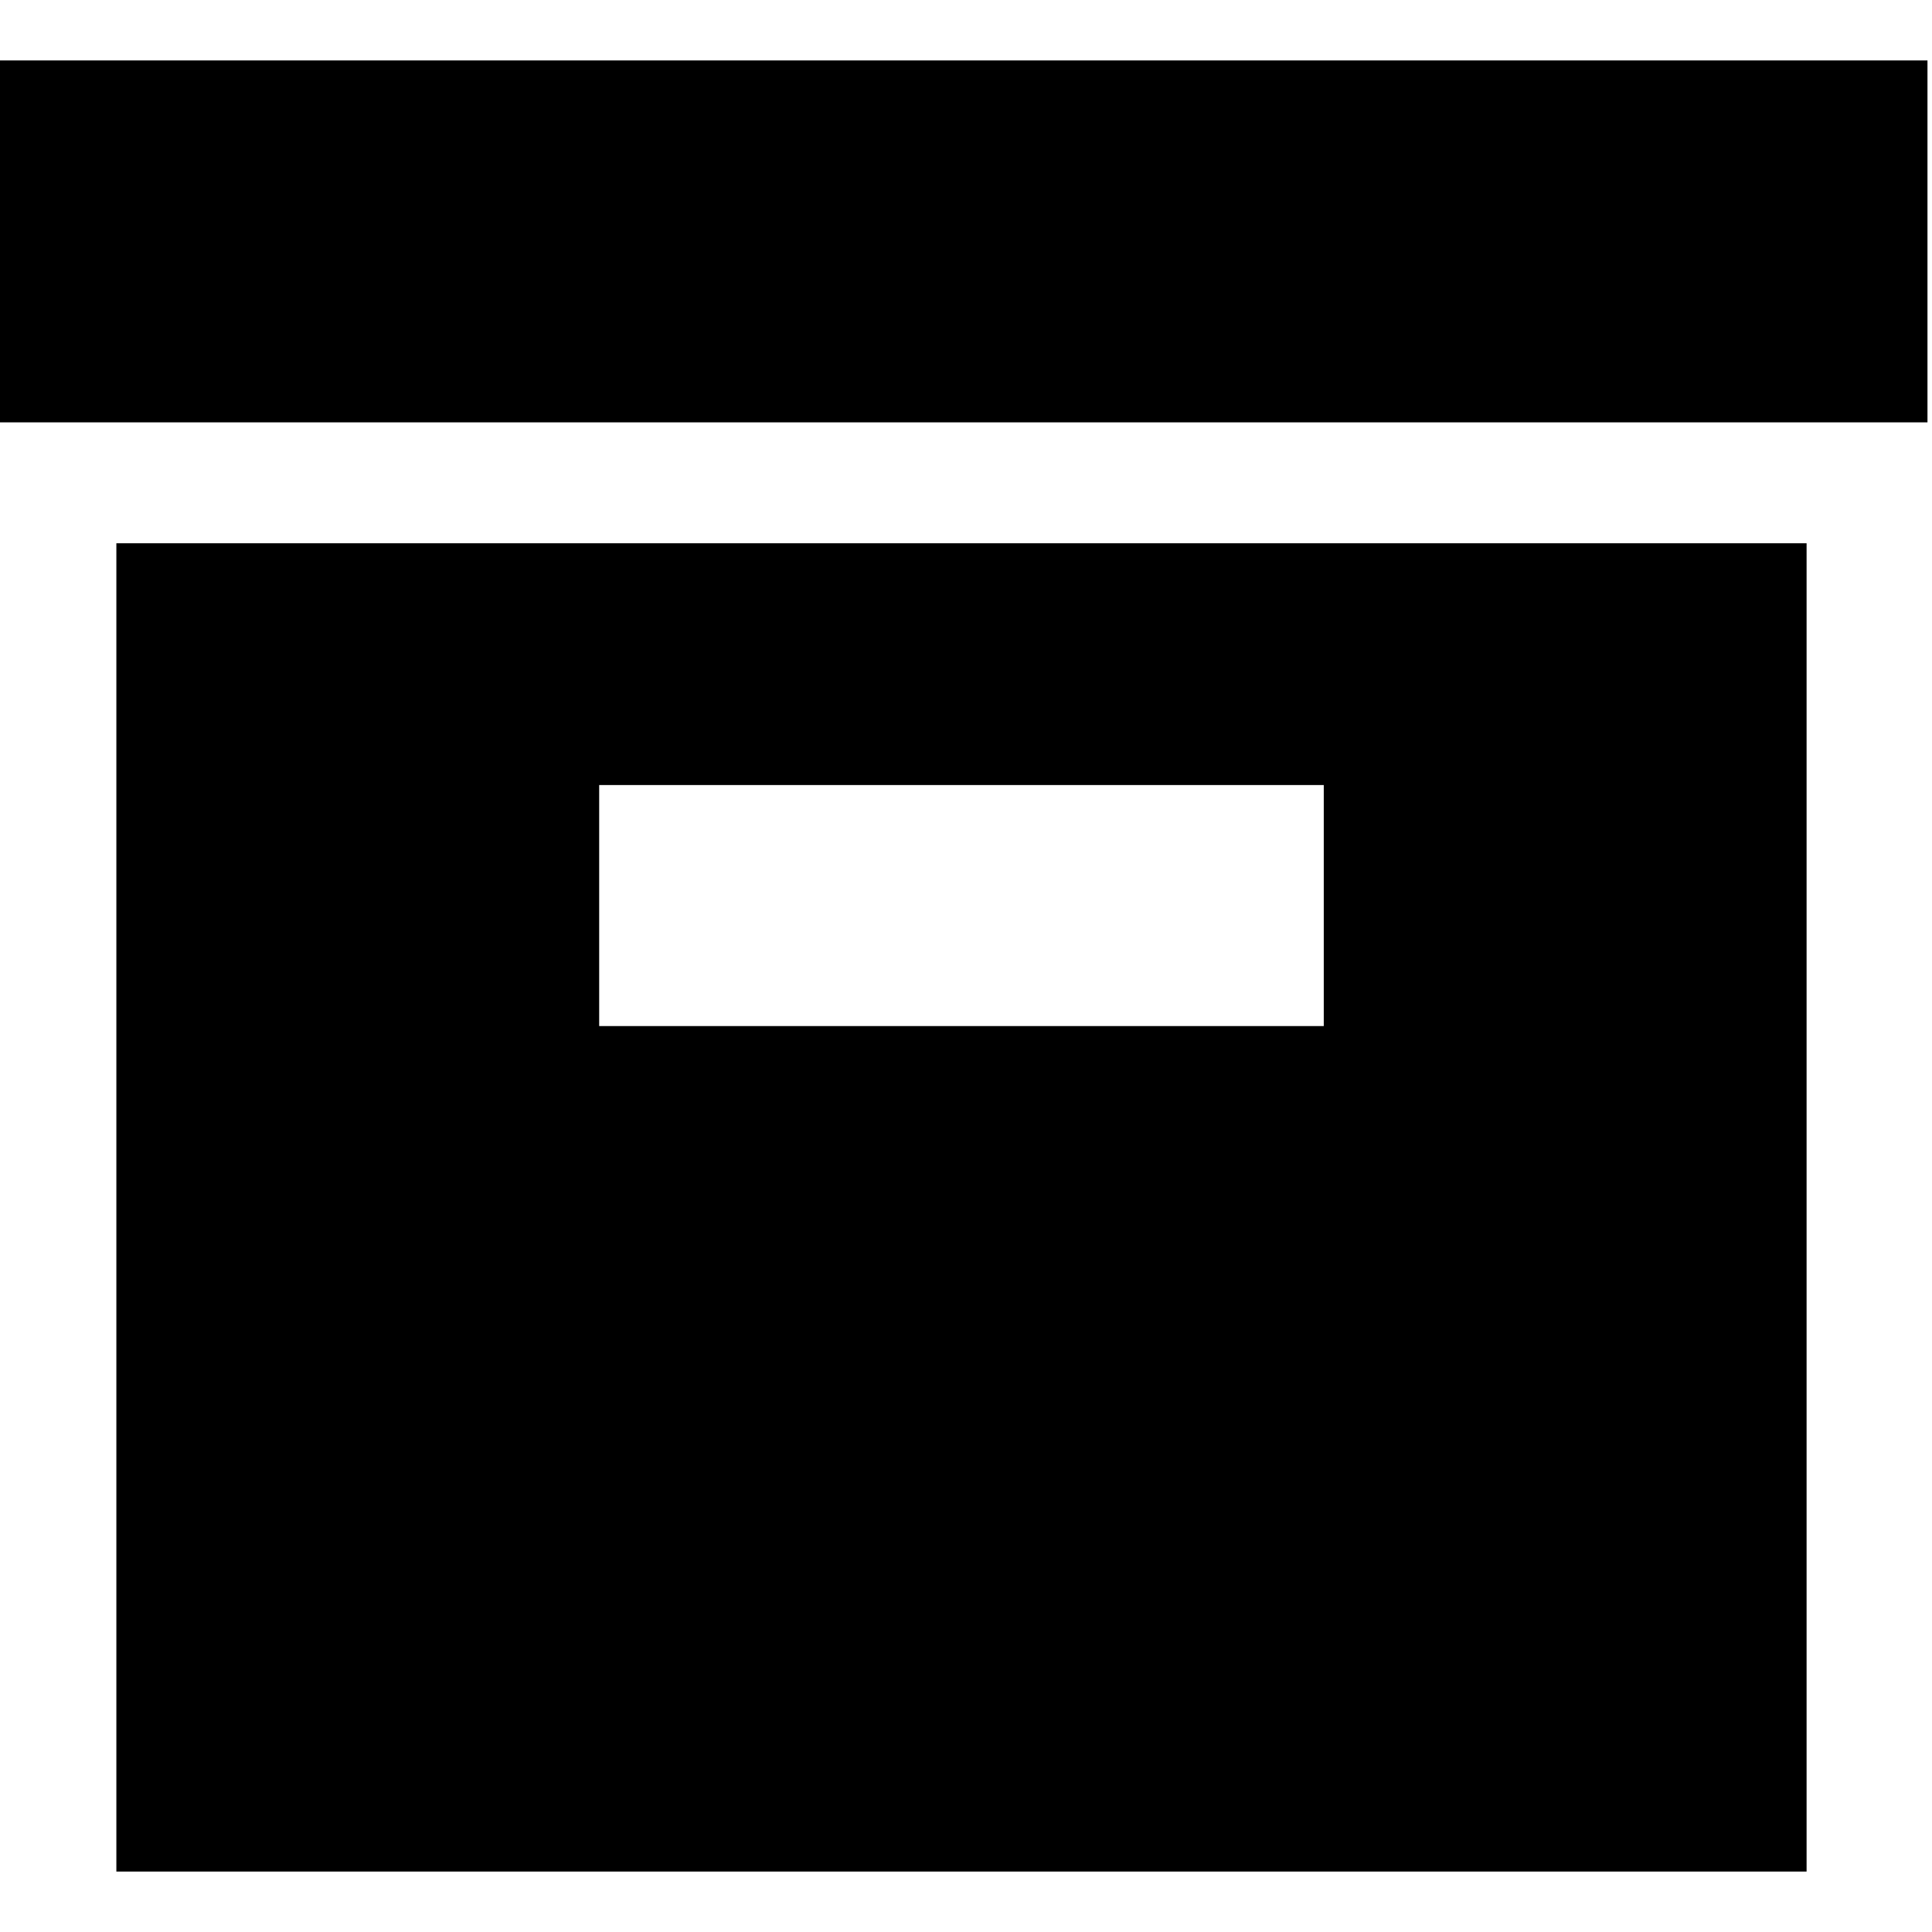
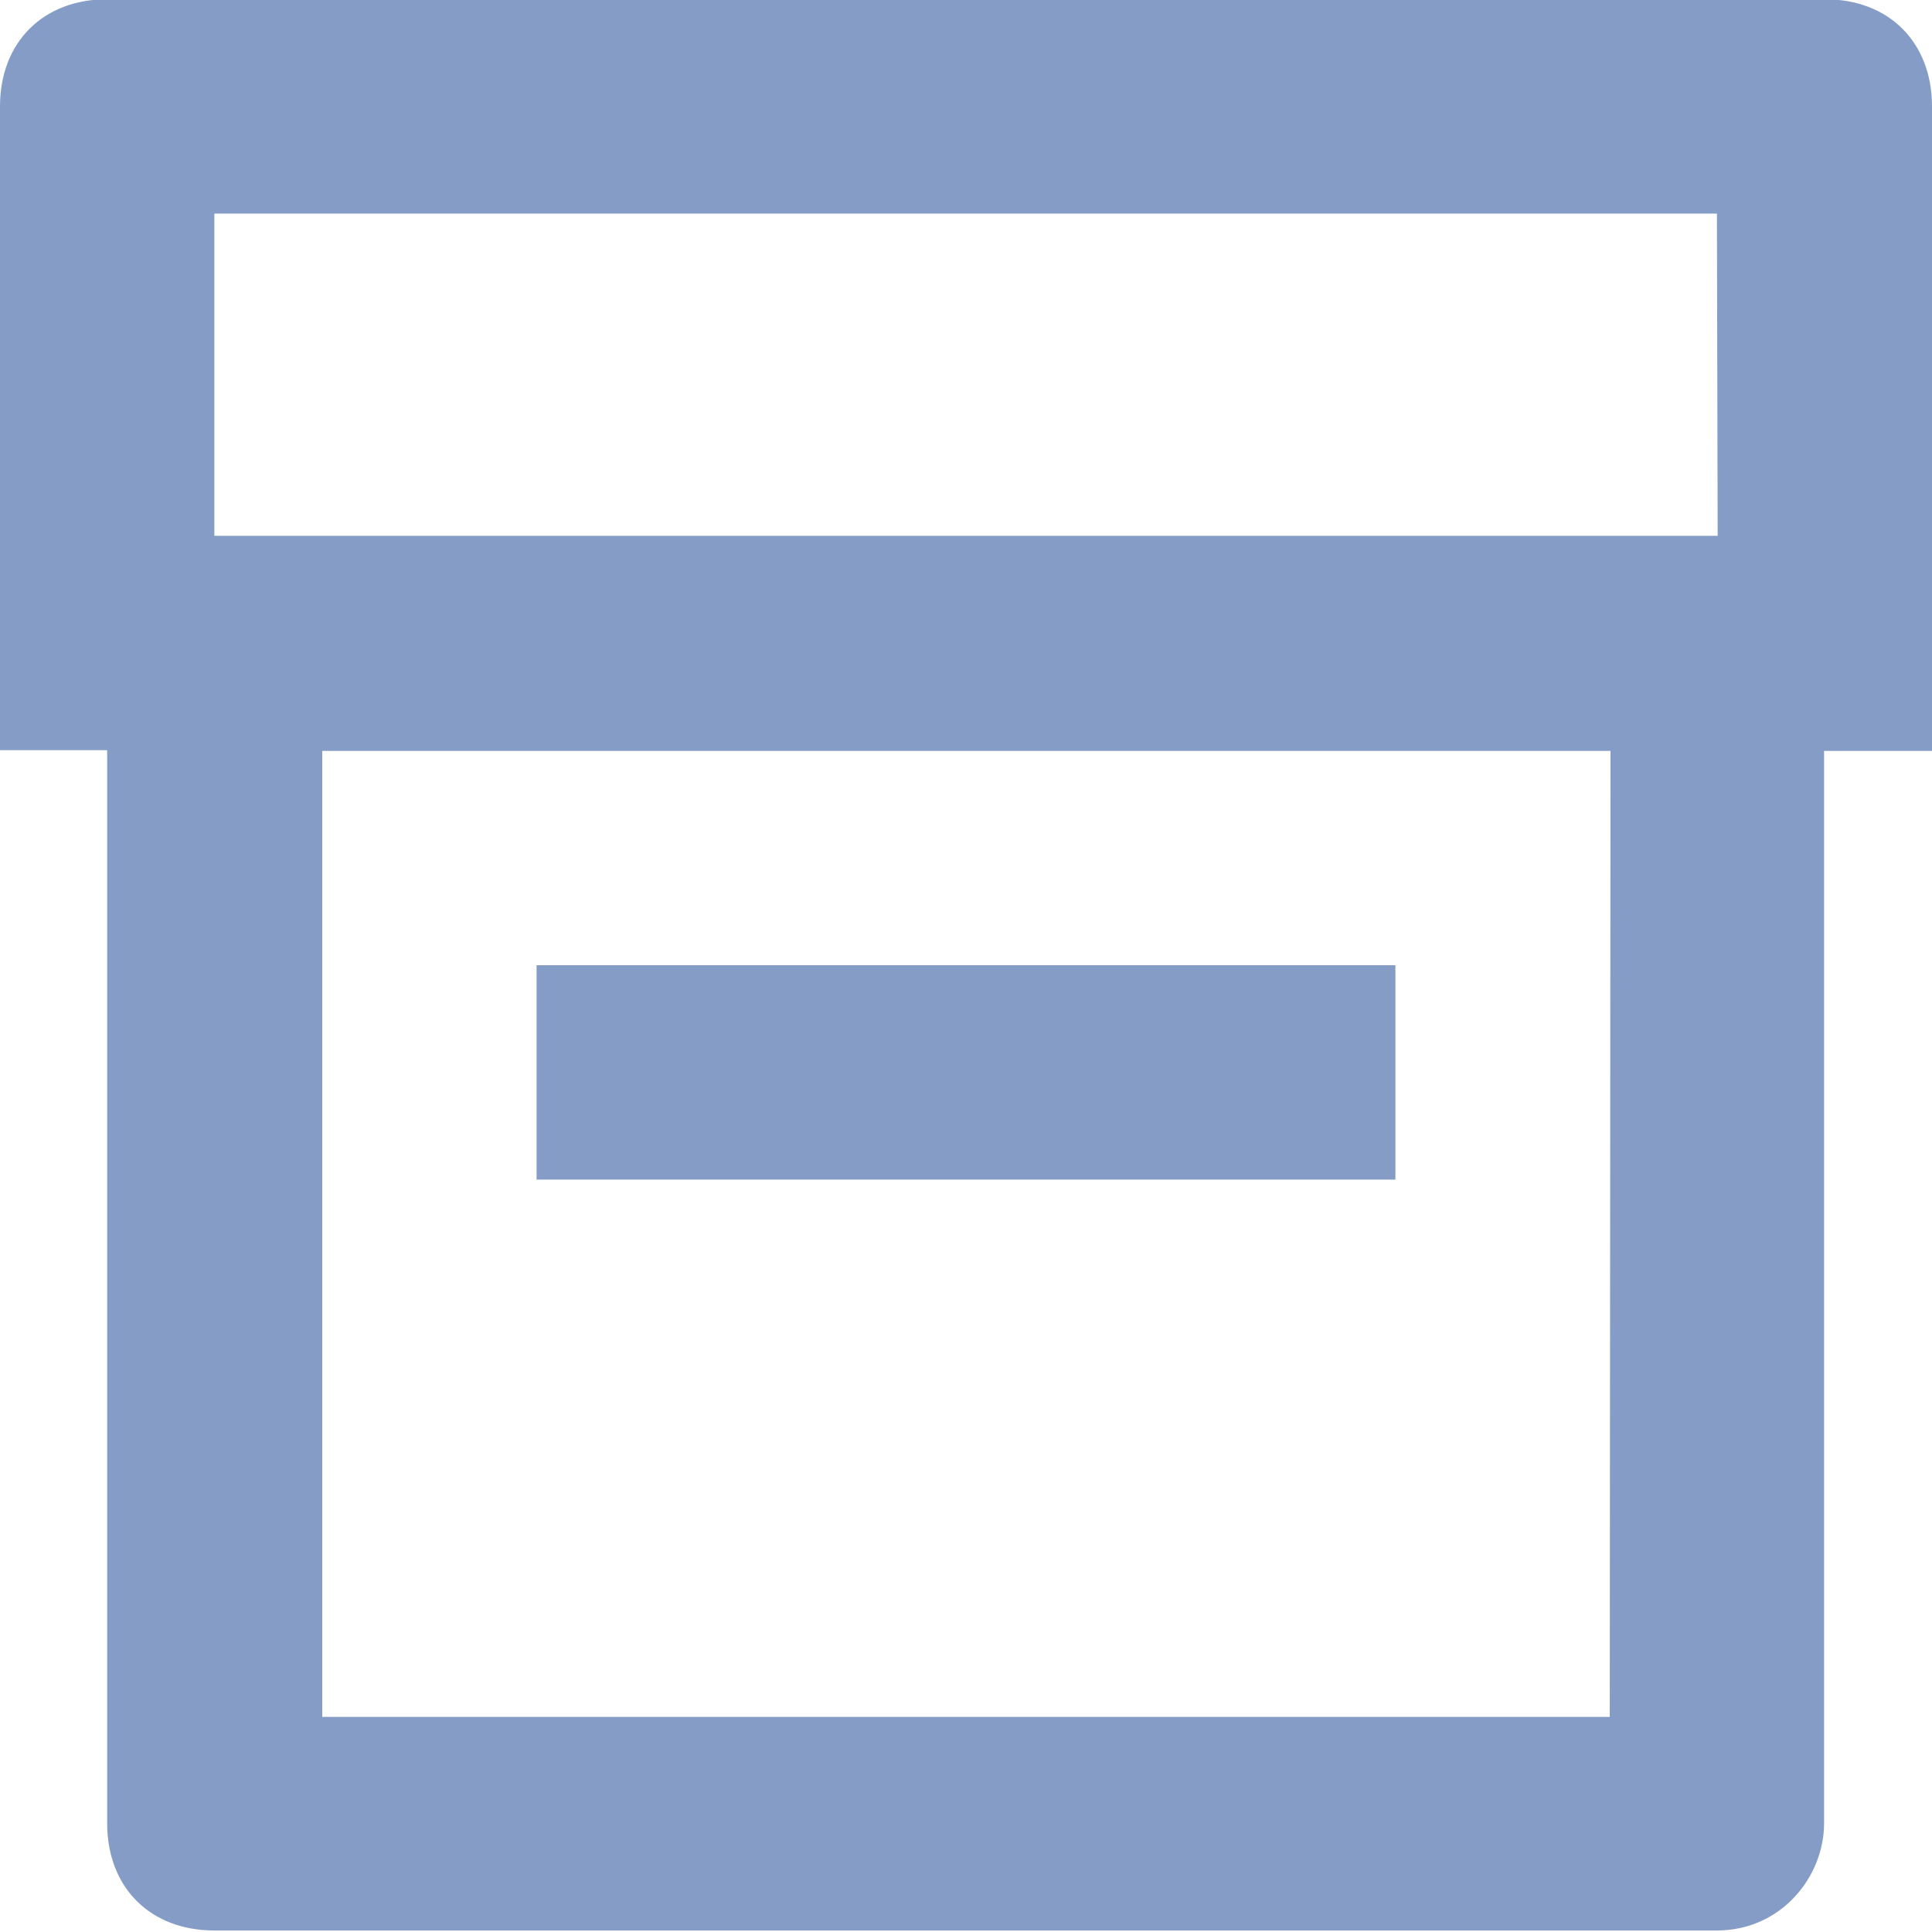
<svg xmlns="http://www.w3.org/2000/svg" version="1.1" id="Layer_1" x="0px" y="0px" viewBox="0 0 256 256" style="enable-background:new 0 0 256 256;" xml:space="preserve">
-   <g>
-     <rect x="-0.6" y="8.009" width="256" height="47.956" />
-     <path d="M15.419,71.985v176.006h223.963V71.985H15.419z M175.406,135.959H79.394v-31.937h96.012V135.959z M175.406,135.959" />
-   </g>
+   <style type="text/css">
+ 	.st0{fill:#859DC6;}
+ </style>
+   <path class="st0" d="M184.9,127.9H71.1v28.4h113.8V127.9L184.9,127.9z M241.8-0.1H14.2C5.7-0.1,0,5.6,0,14.1v85.3h14.2v142.2  c0,8.5,5.7,14.2,14.2,14.2h199.1c8.5,0,14.2-7.1,14.2-14.2V99.5H256V14.1C256,5.6,250.3-0.1,241.8-0.1z M213.3,227.5H42.7v-128  h170.7L213.3,227.5L213.3,227.5z M227.6,71h-14.2l0,0H28.4V28.3h199.1L227.6,71L227.6,71z" />
</svg>
